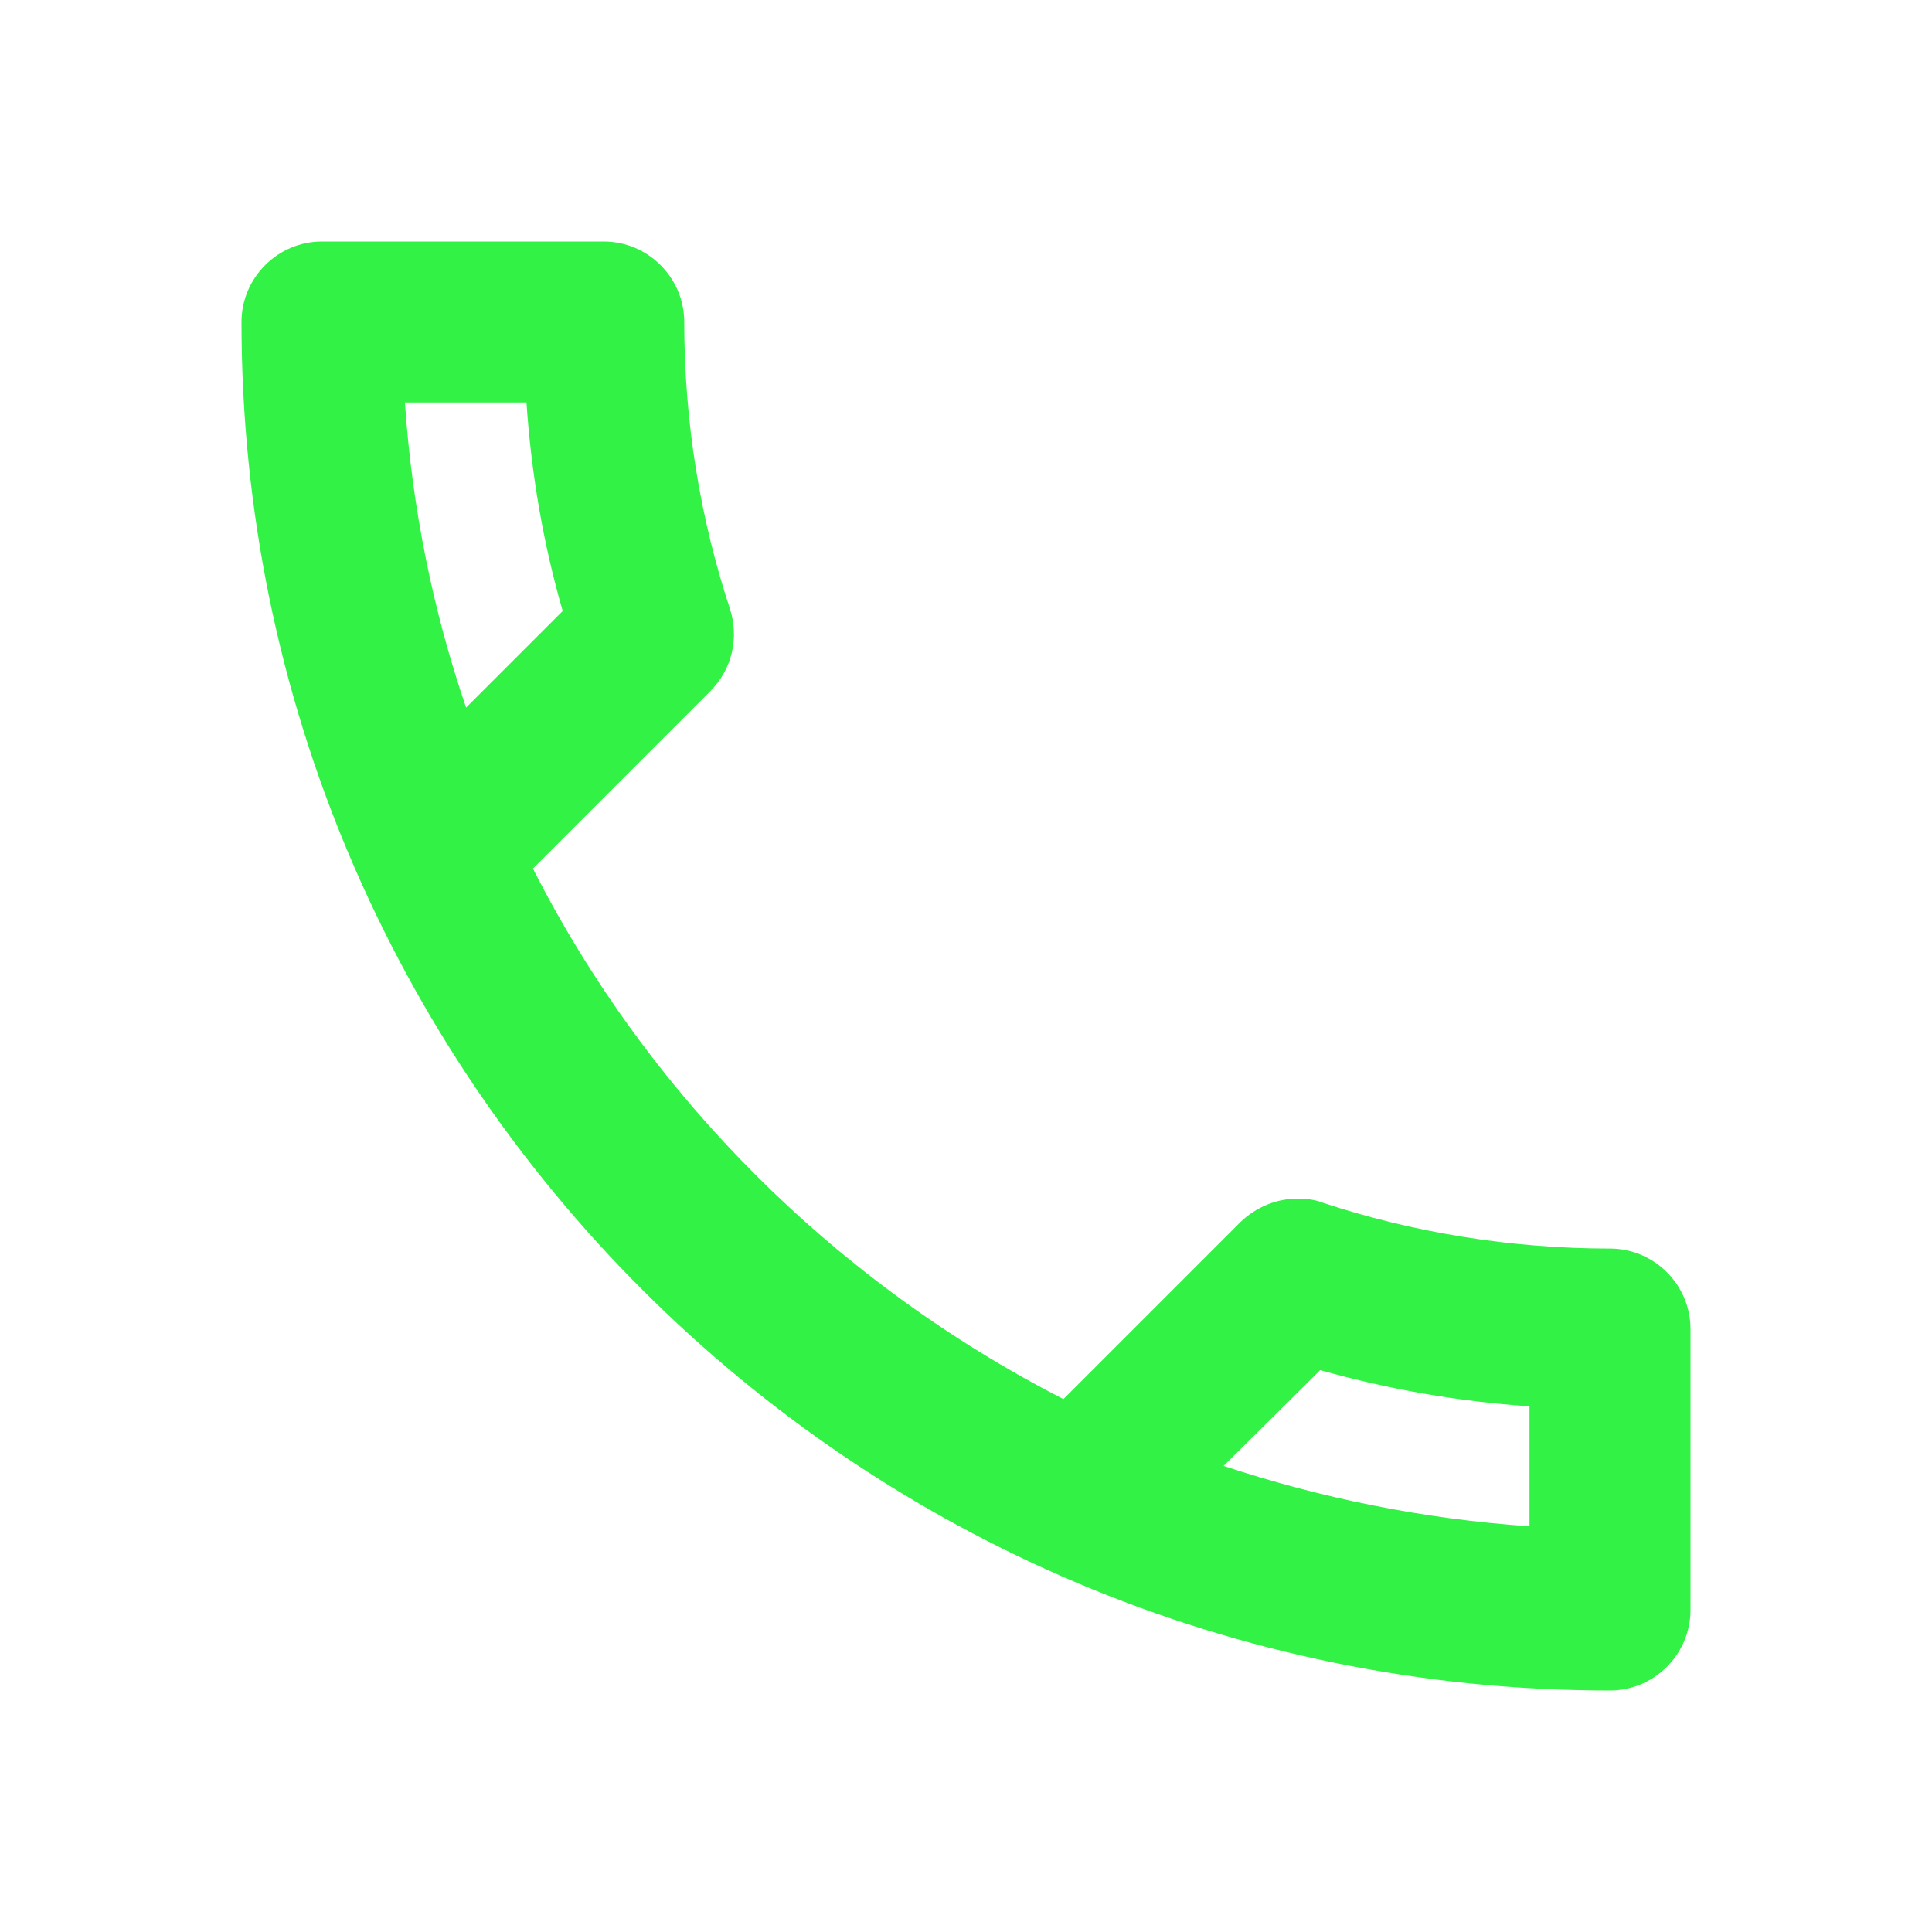
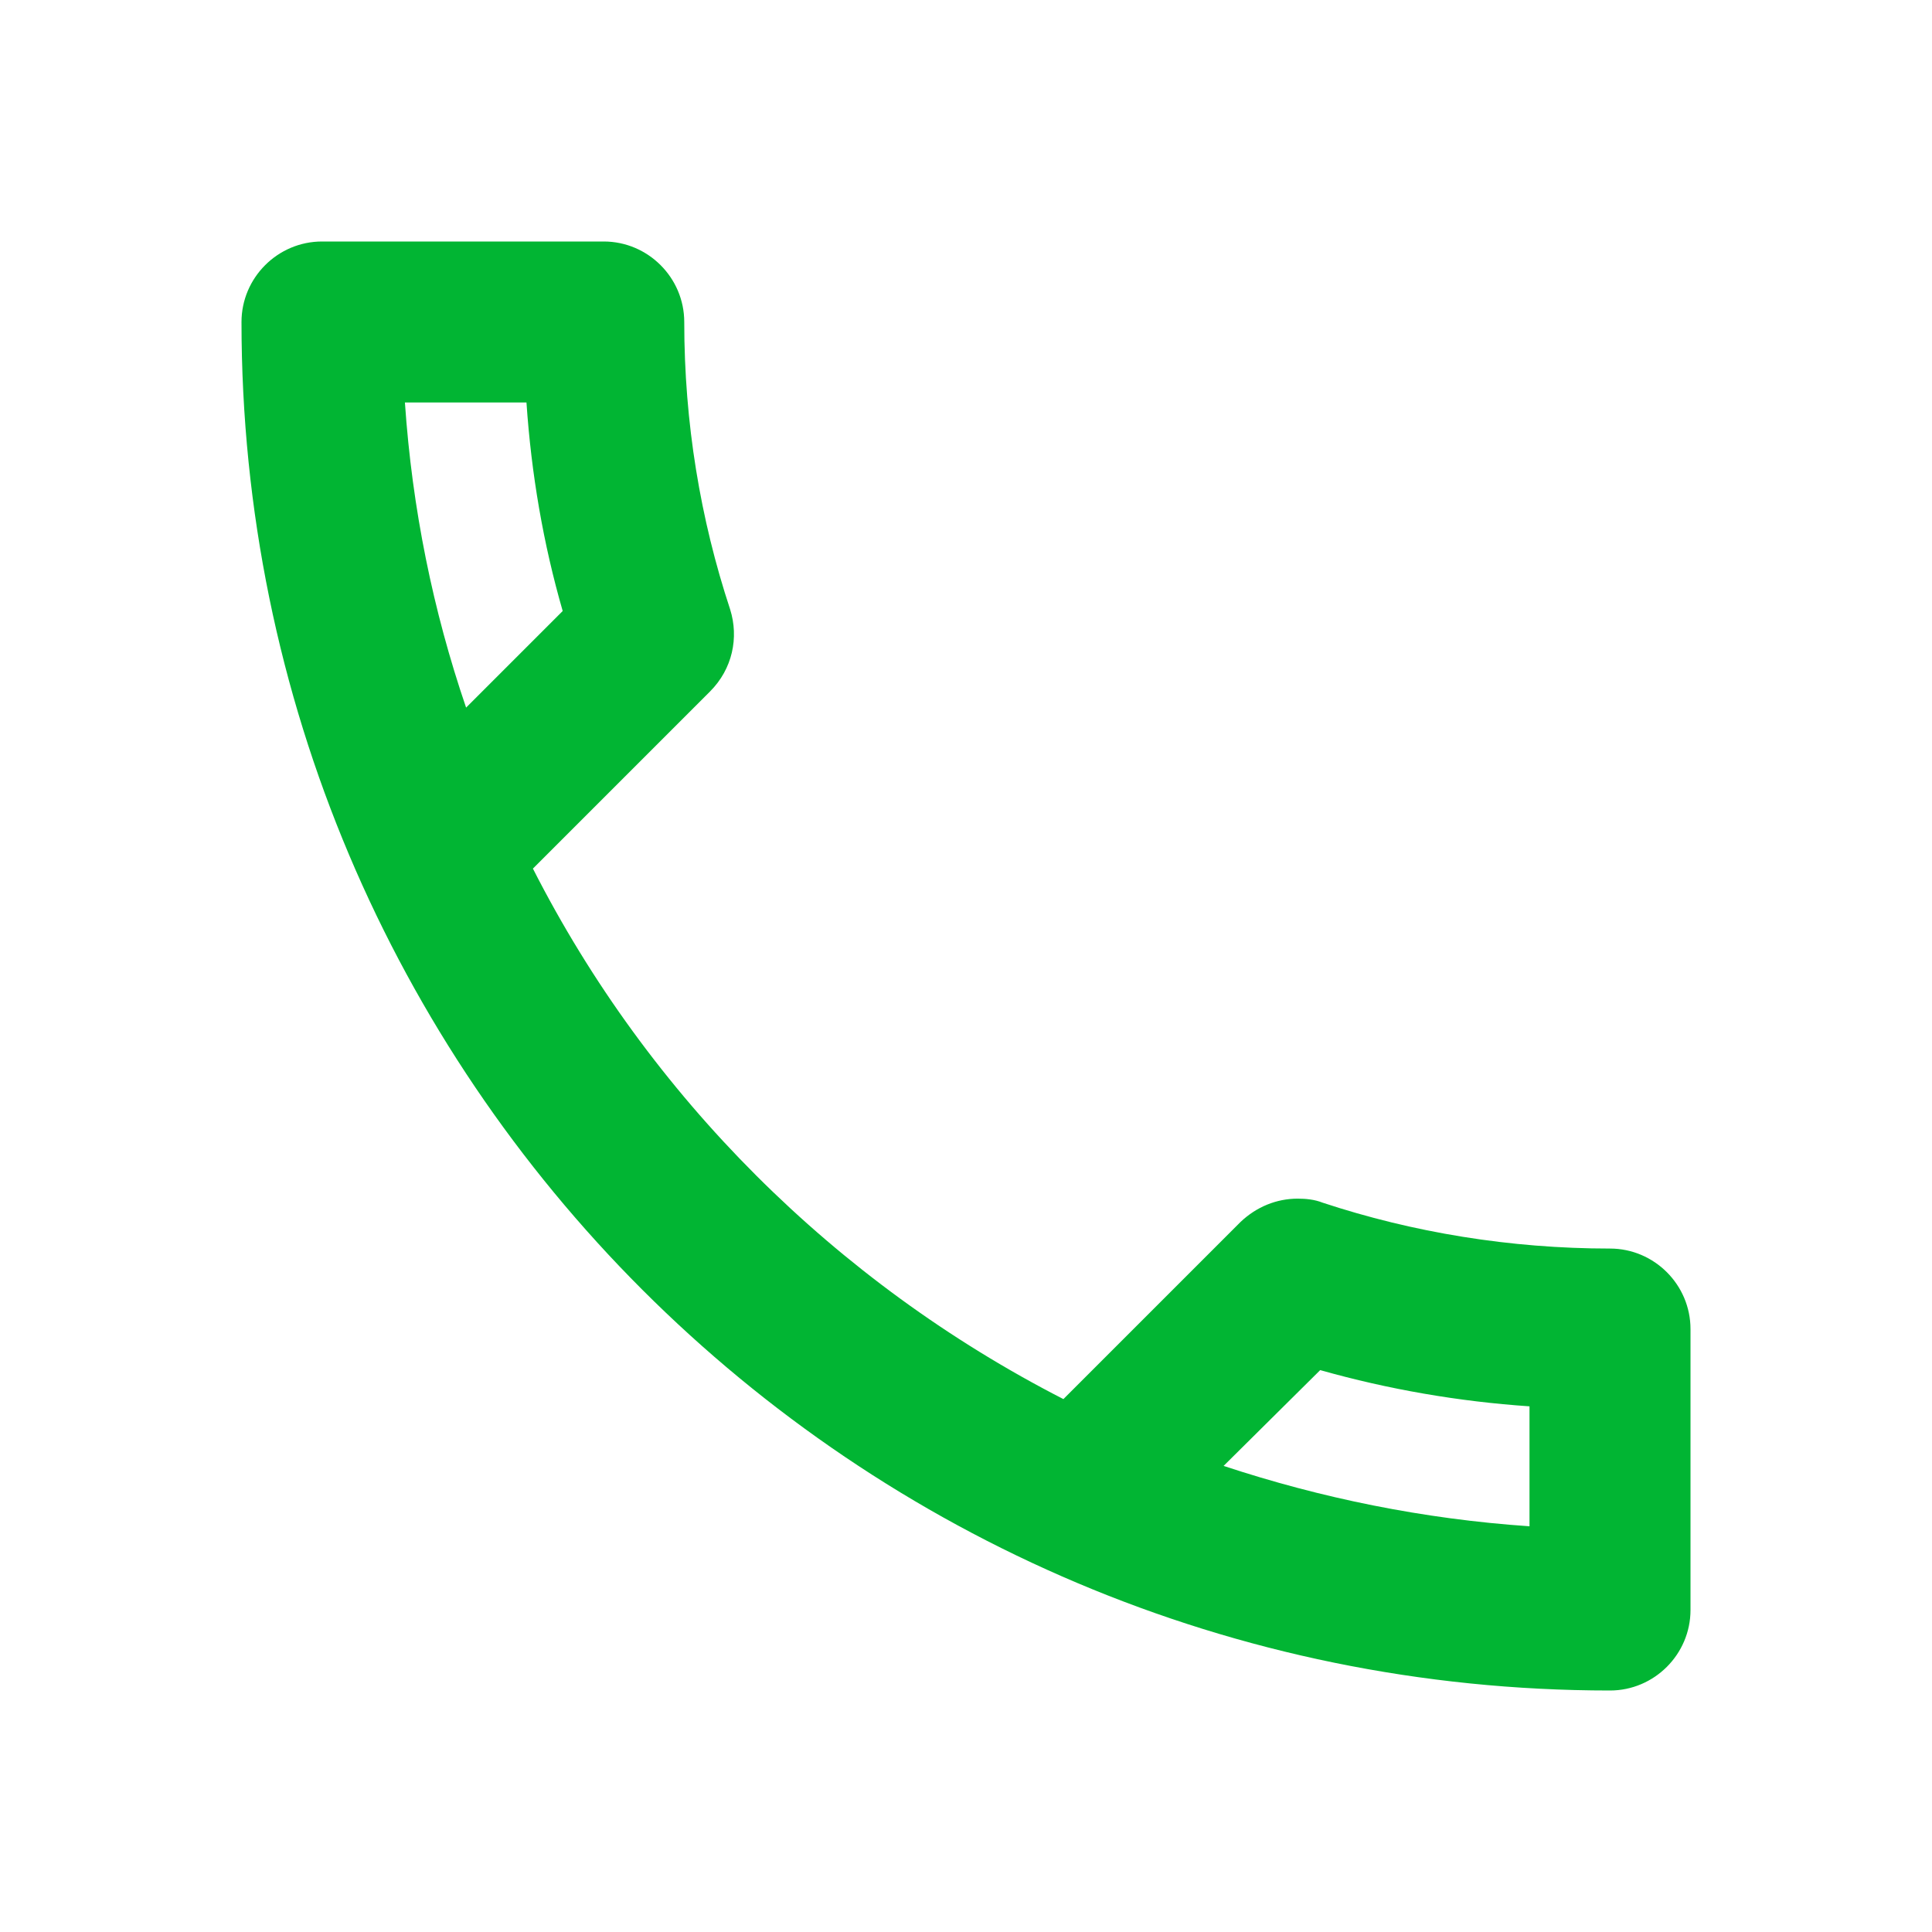
<svg xmlns="http://www.w3.org/2000/svg" width="24" height="24" viewBox="0 0 24 24" fill="none">
-   <path fill-rule="evenodd" clip-rule="evenodd" d="M6.54 5C6.6 5.89 6.75 6.76 6.99 7.59L5.79 8.79C5.38 7.59 5.12 6.32 5.03 5H6.54ZM16.4 17.02C17.25 17.26 18.12 17.41 19 17.47V18.96C17.68 18.87 16.41 18.61 15.2 18.21L16.4 17.02ZM7.5 3H4C3.45 3 3 3.45 3 4C3 13.39 10.61 21 20 21C20.55 21 21 20.55 21 20V16.51C21 15.96 20.55 15.51 20 15.51C18.76 15.51 17.55 15.31 16.43 14.94C16.33 14.9 16.22 14.89 16.12 14.89C15.86 14.89 15.61 14.99 15.41 15.18L13.21 17.38C10.38 15.93 8.06 13.62 6.62 10.79L8.82 8.59C9.1 8.31 9.18 7.92 9.07 7.57C8.7 6.45 8.5 5.25 8.5 4C8.5 3.45 8.05 3 7.5 3Z" fill="#33F246" />
+   <path fill-rule="evenodd" clip-rule="evenodd" d="M6.54 5C6.6 5.89 6.75 6.76 6.99 7.59L5.79 8.79C5.38 7.59 5.12 6.32 5.03 5H6.54ZM16.4 17.02C17.25 17.26 18.12 17.41 19 17.47V18.96C17.68 18.87 16.41 18.61 15.2 18.21L16.4 17.02ZM7.5 3H4C3.45 3 3 3.45 3 4C3 13.39 10.61 21 20 21C20.55 21 21 20.55 21 20V16.51C21 15.96 20.55 15.51 20 15.51C18.76 15.51 17.55 15.31 16.43 14.94C16.33 14.9 16.22 14.89 16.12 14.89C15.86 14.89 15.61 14.99 15.41 15.18L13.21 17.38C10.38 15.93 8.06 13.62 6.62 10.79L8.82 8.59C9.1 8.31 9.18 7.92 9.07 7.57C8.7 6.45 8.5 5.25 8.5 4C8.5 3.45 8.05 3 7.5 3Z" fill="#01B533" />
</svg>
